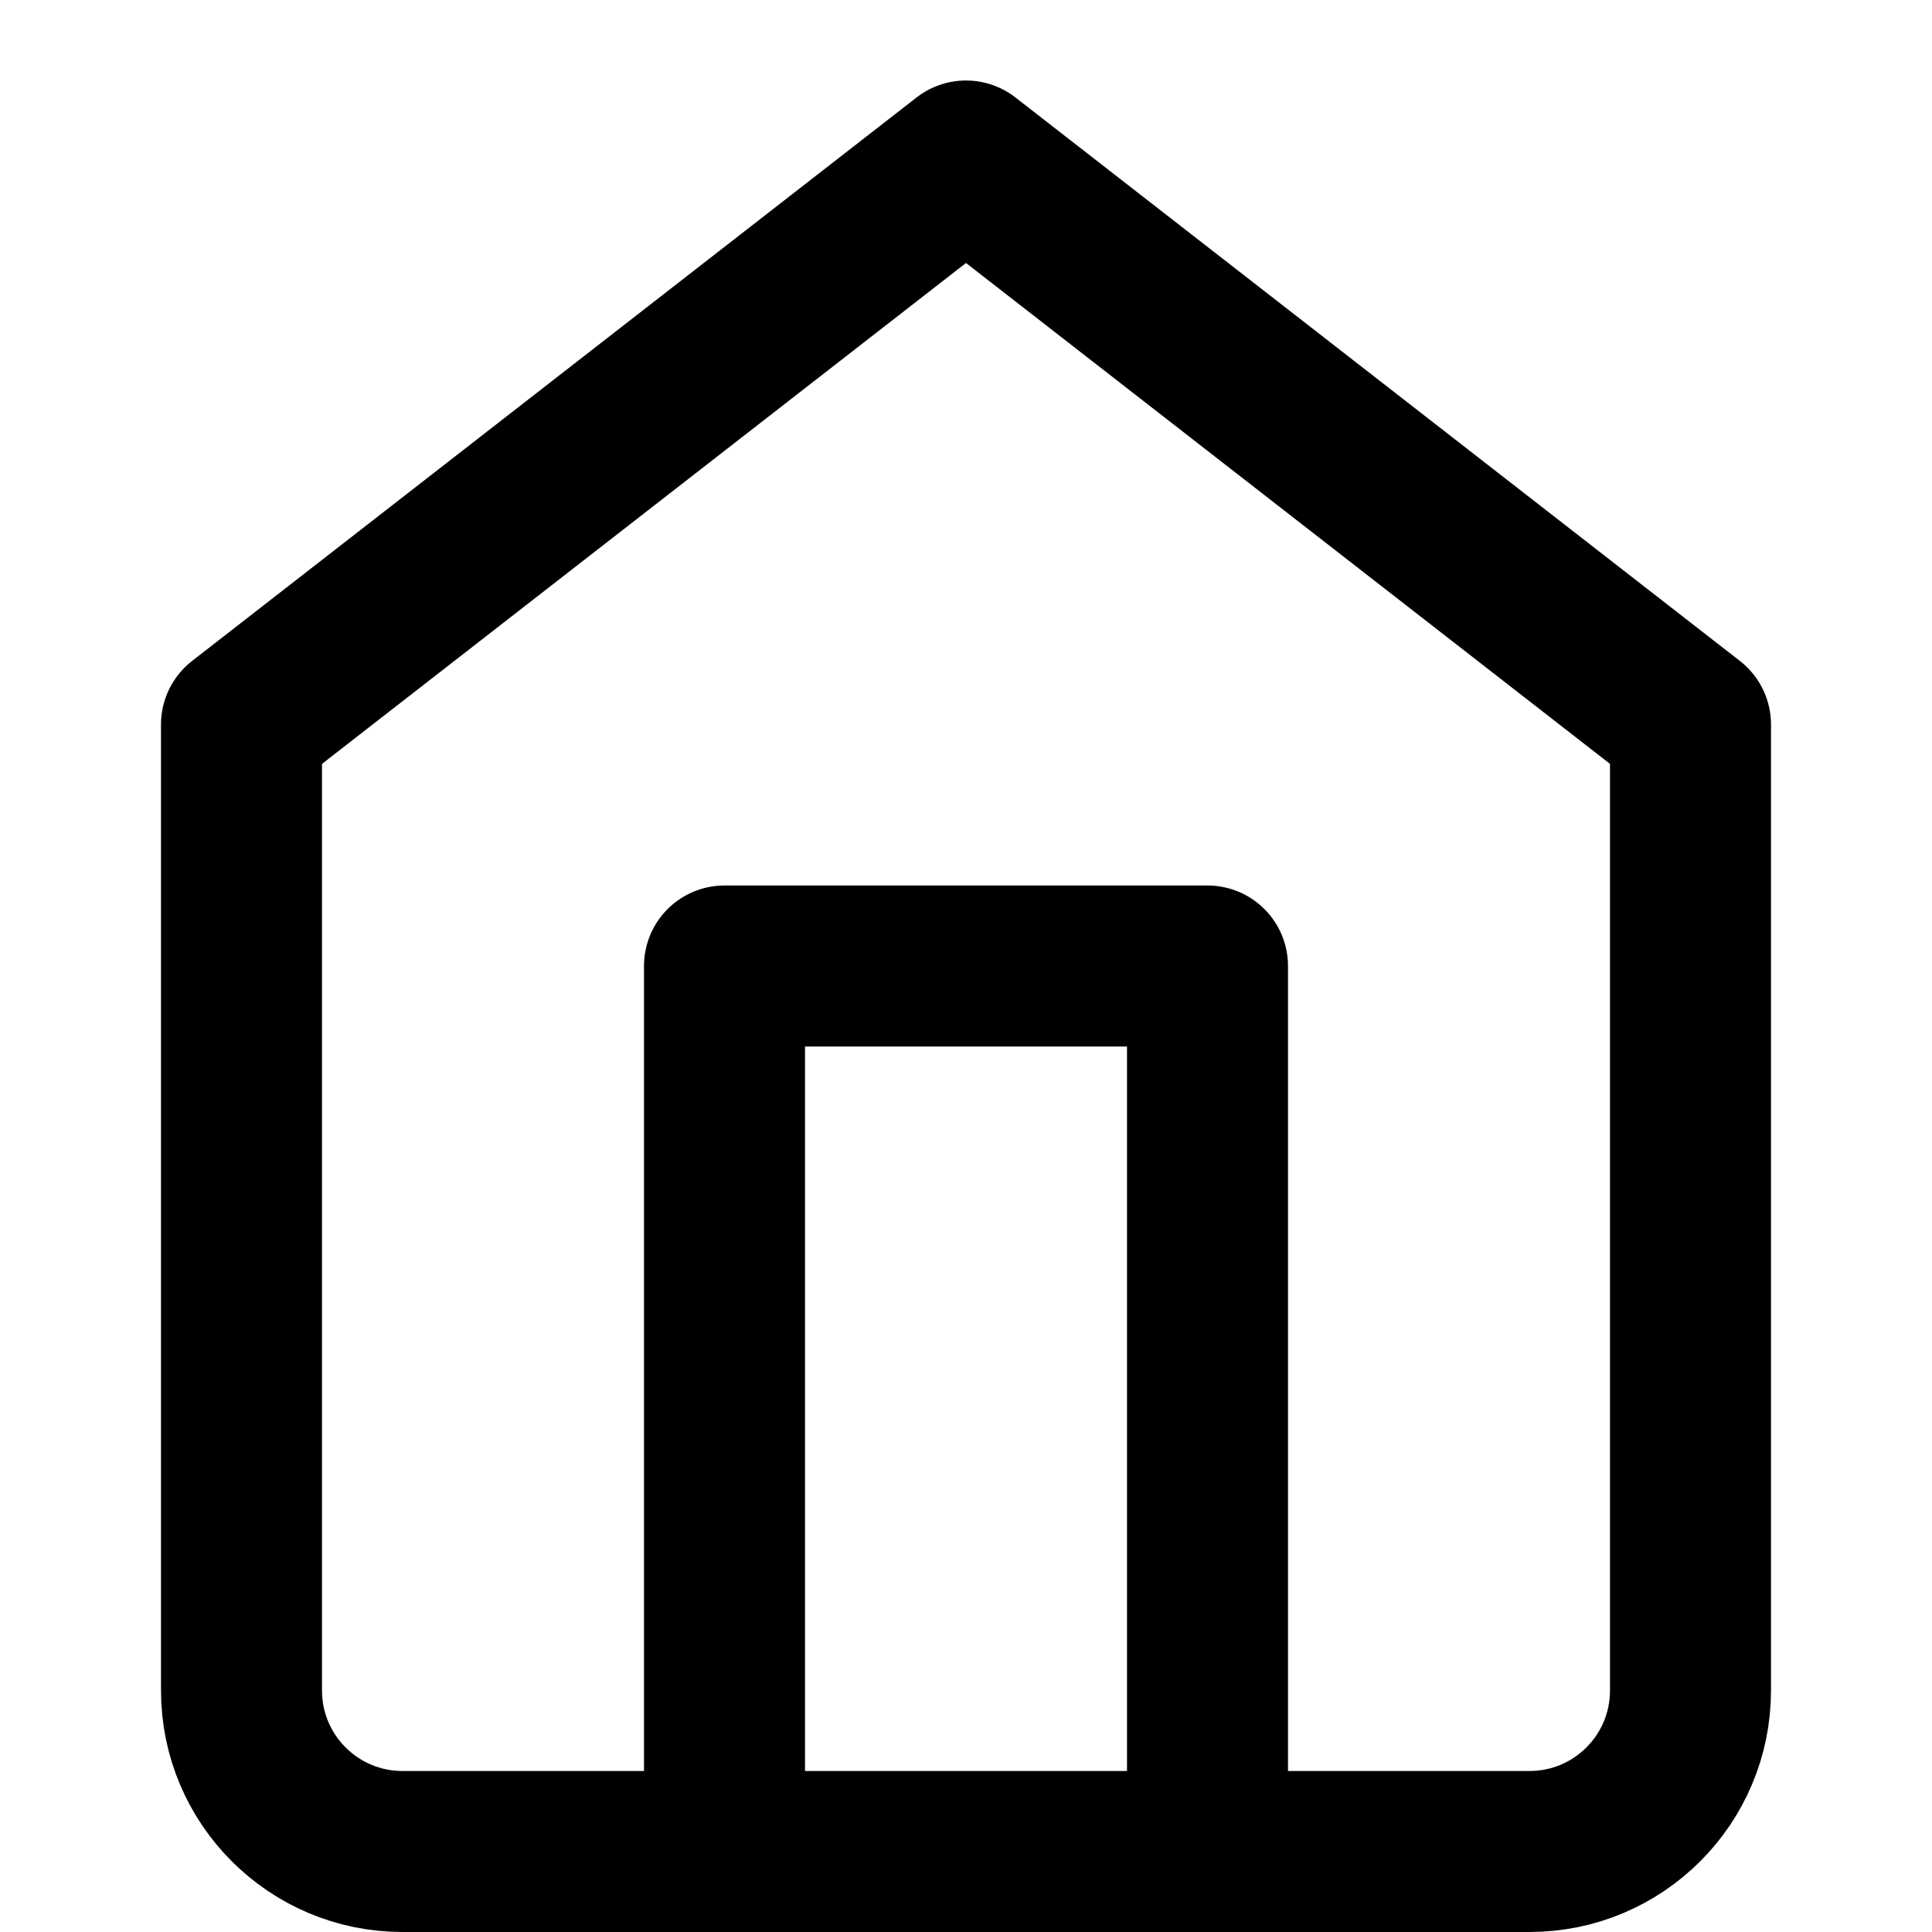
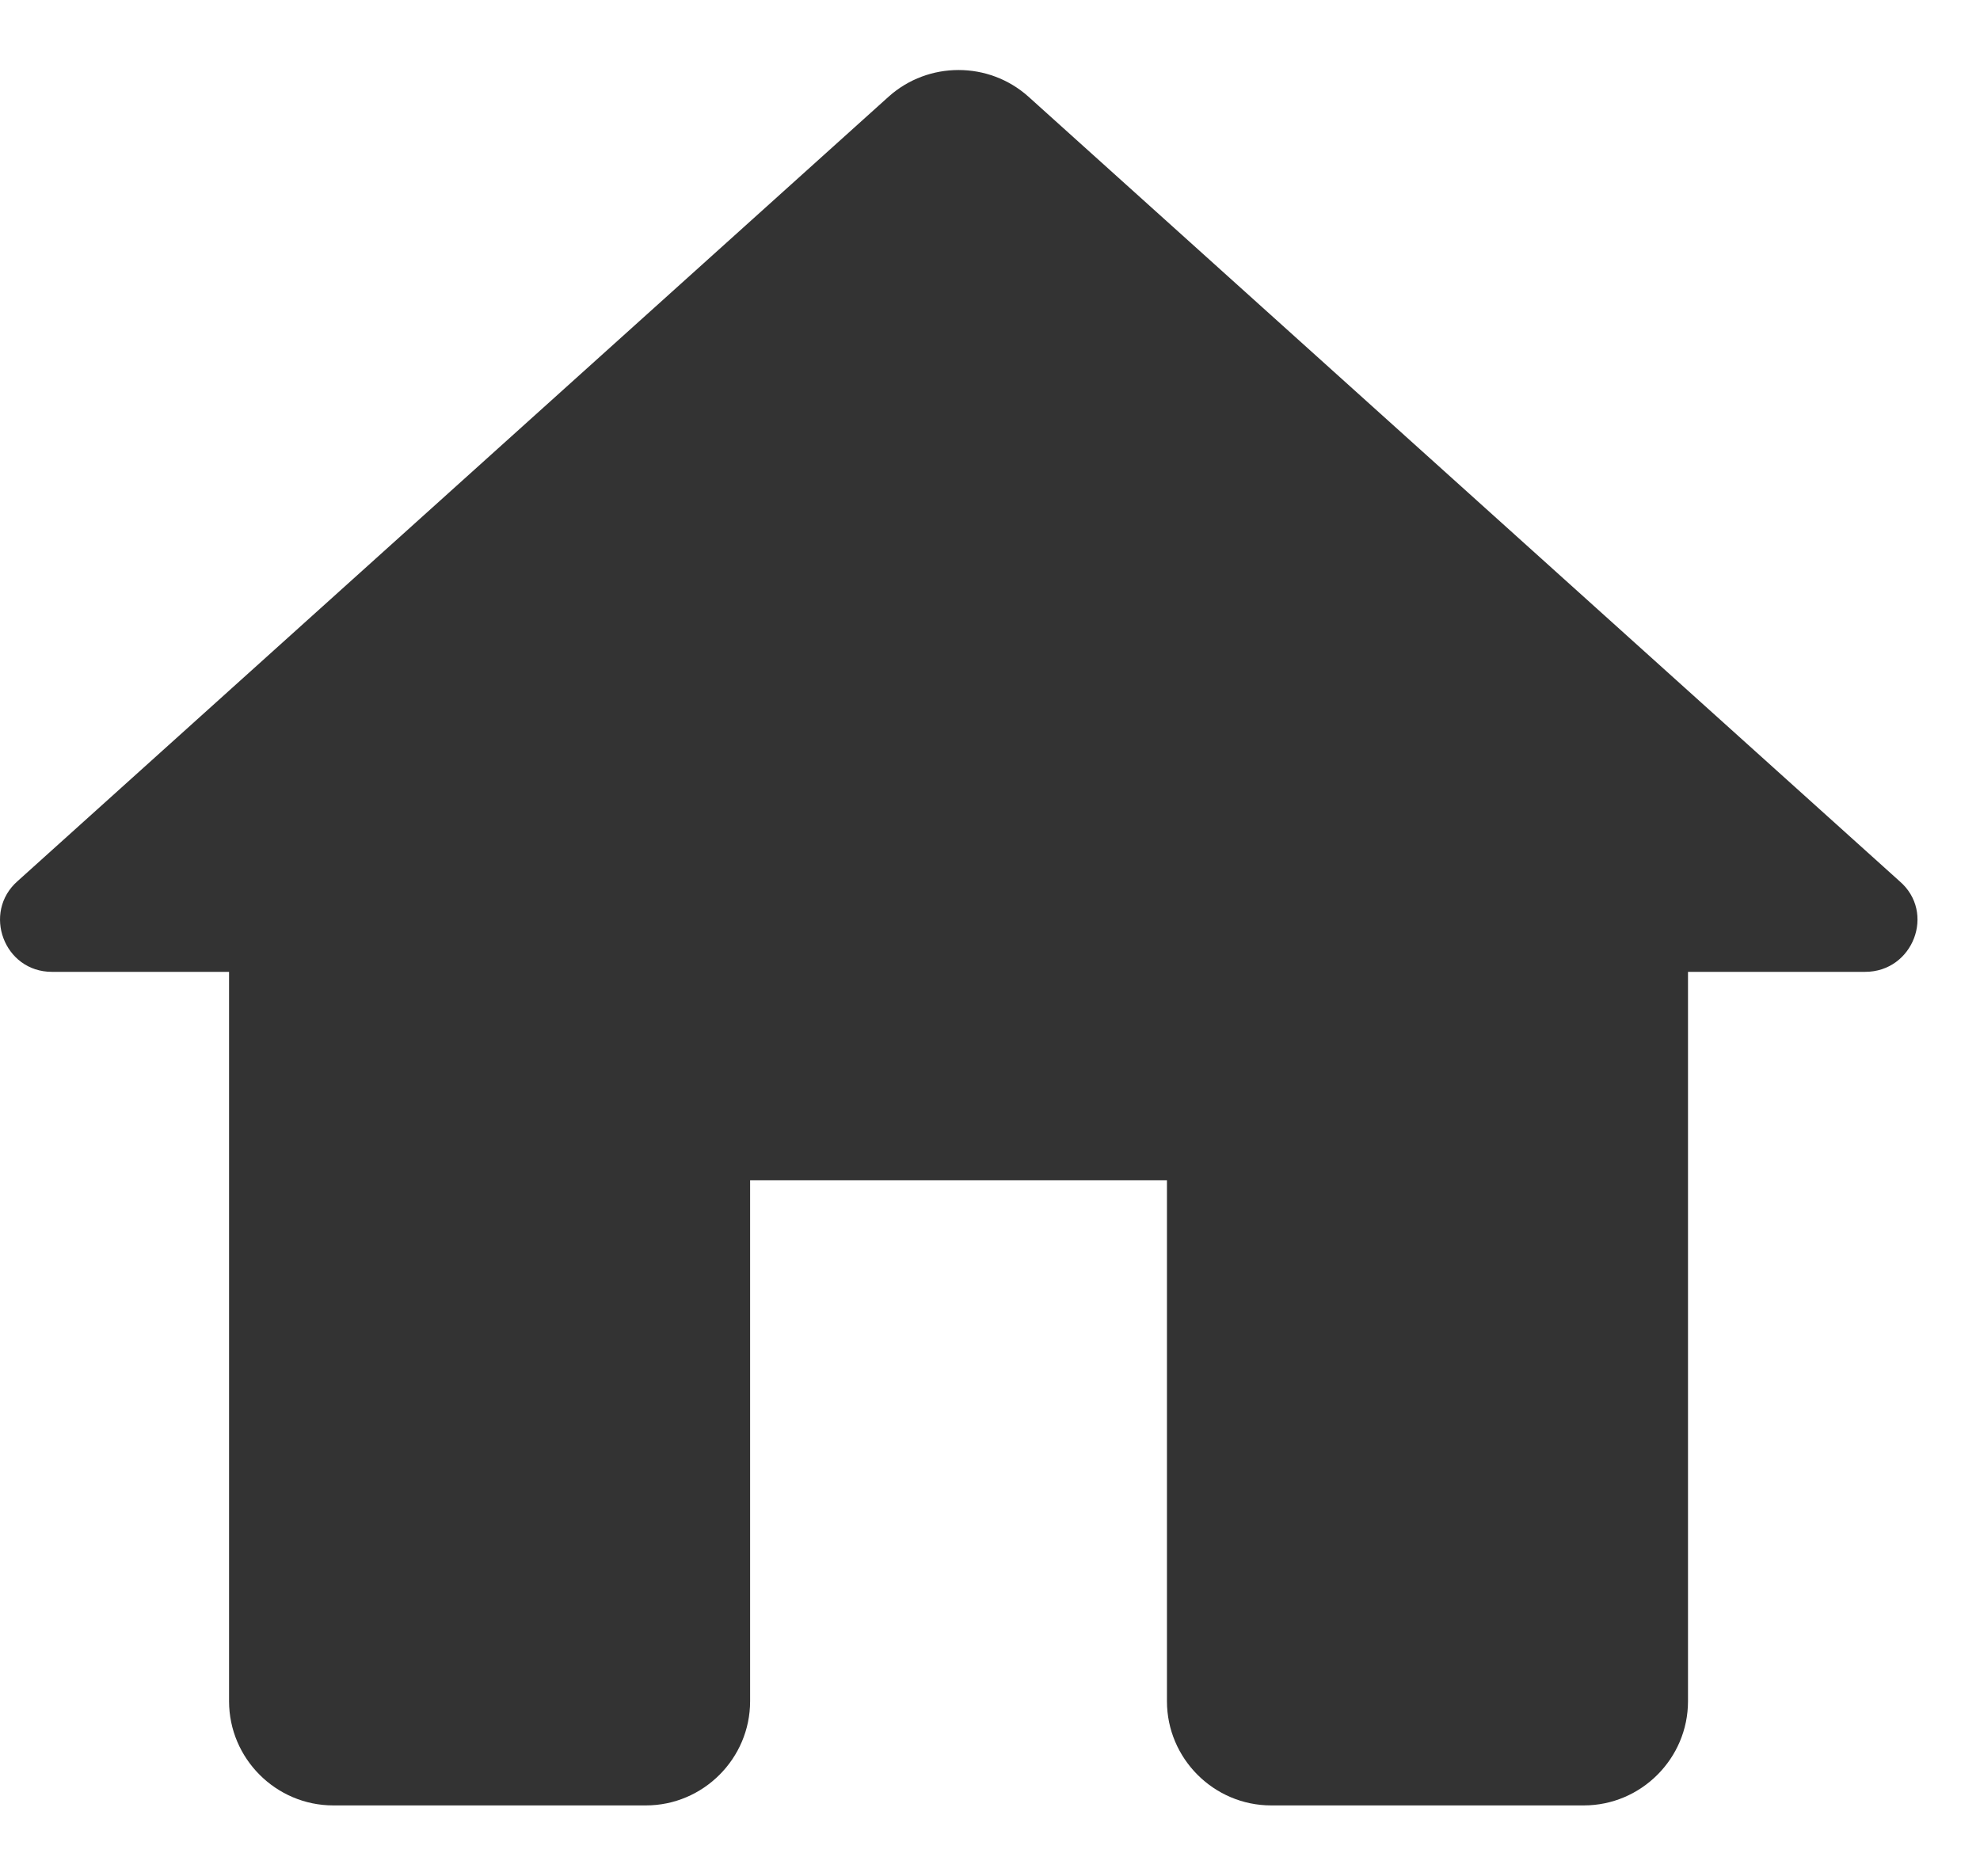
- <svg xmlns="http://www.w3.org/2000/svg" width="18" height="18" viewBox="0 0 24 24" fill="none" stroke="currentColor" stroke-width="2" stroke-linecap="round" stroke-linejoin="round">
-   <path d="M3 9L12 2L21 9V21A2 2 0 0 1 19 23H5A2 2 0 0 1 3 21V9Z" />
-   <polyline points="9 22 9 12 15 12 15 22" />
+ <svg xmlns="http://www.w3.org/2000/svg" width="19" height="18" viewBox="0 0 19 18" fill="none">
+   <path d="M7.198 16.327V11.327H11.198V16.327C11.198 16.877 11.648 17.327 12.198 17.327H15.198C15.748 17.327 16.198 16.877 16.198 16.327V9.327H17.898C18.358 9.327 18.578 8.757 18.228 8.457L9.868 0.927C9.488 0.587 8.908 0.587 8.528 0.927L0.168 8.457C-0.172 8.757 0.038 9.327 0.498 9.327H2.198V16.327C2.198 16.877 2.648 17.327 3.198 17.327H6.198C6.748 17.327 7.198 16.877 7.198 16.327Z" fill="#333333" />
</svg>
